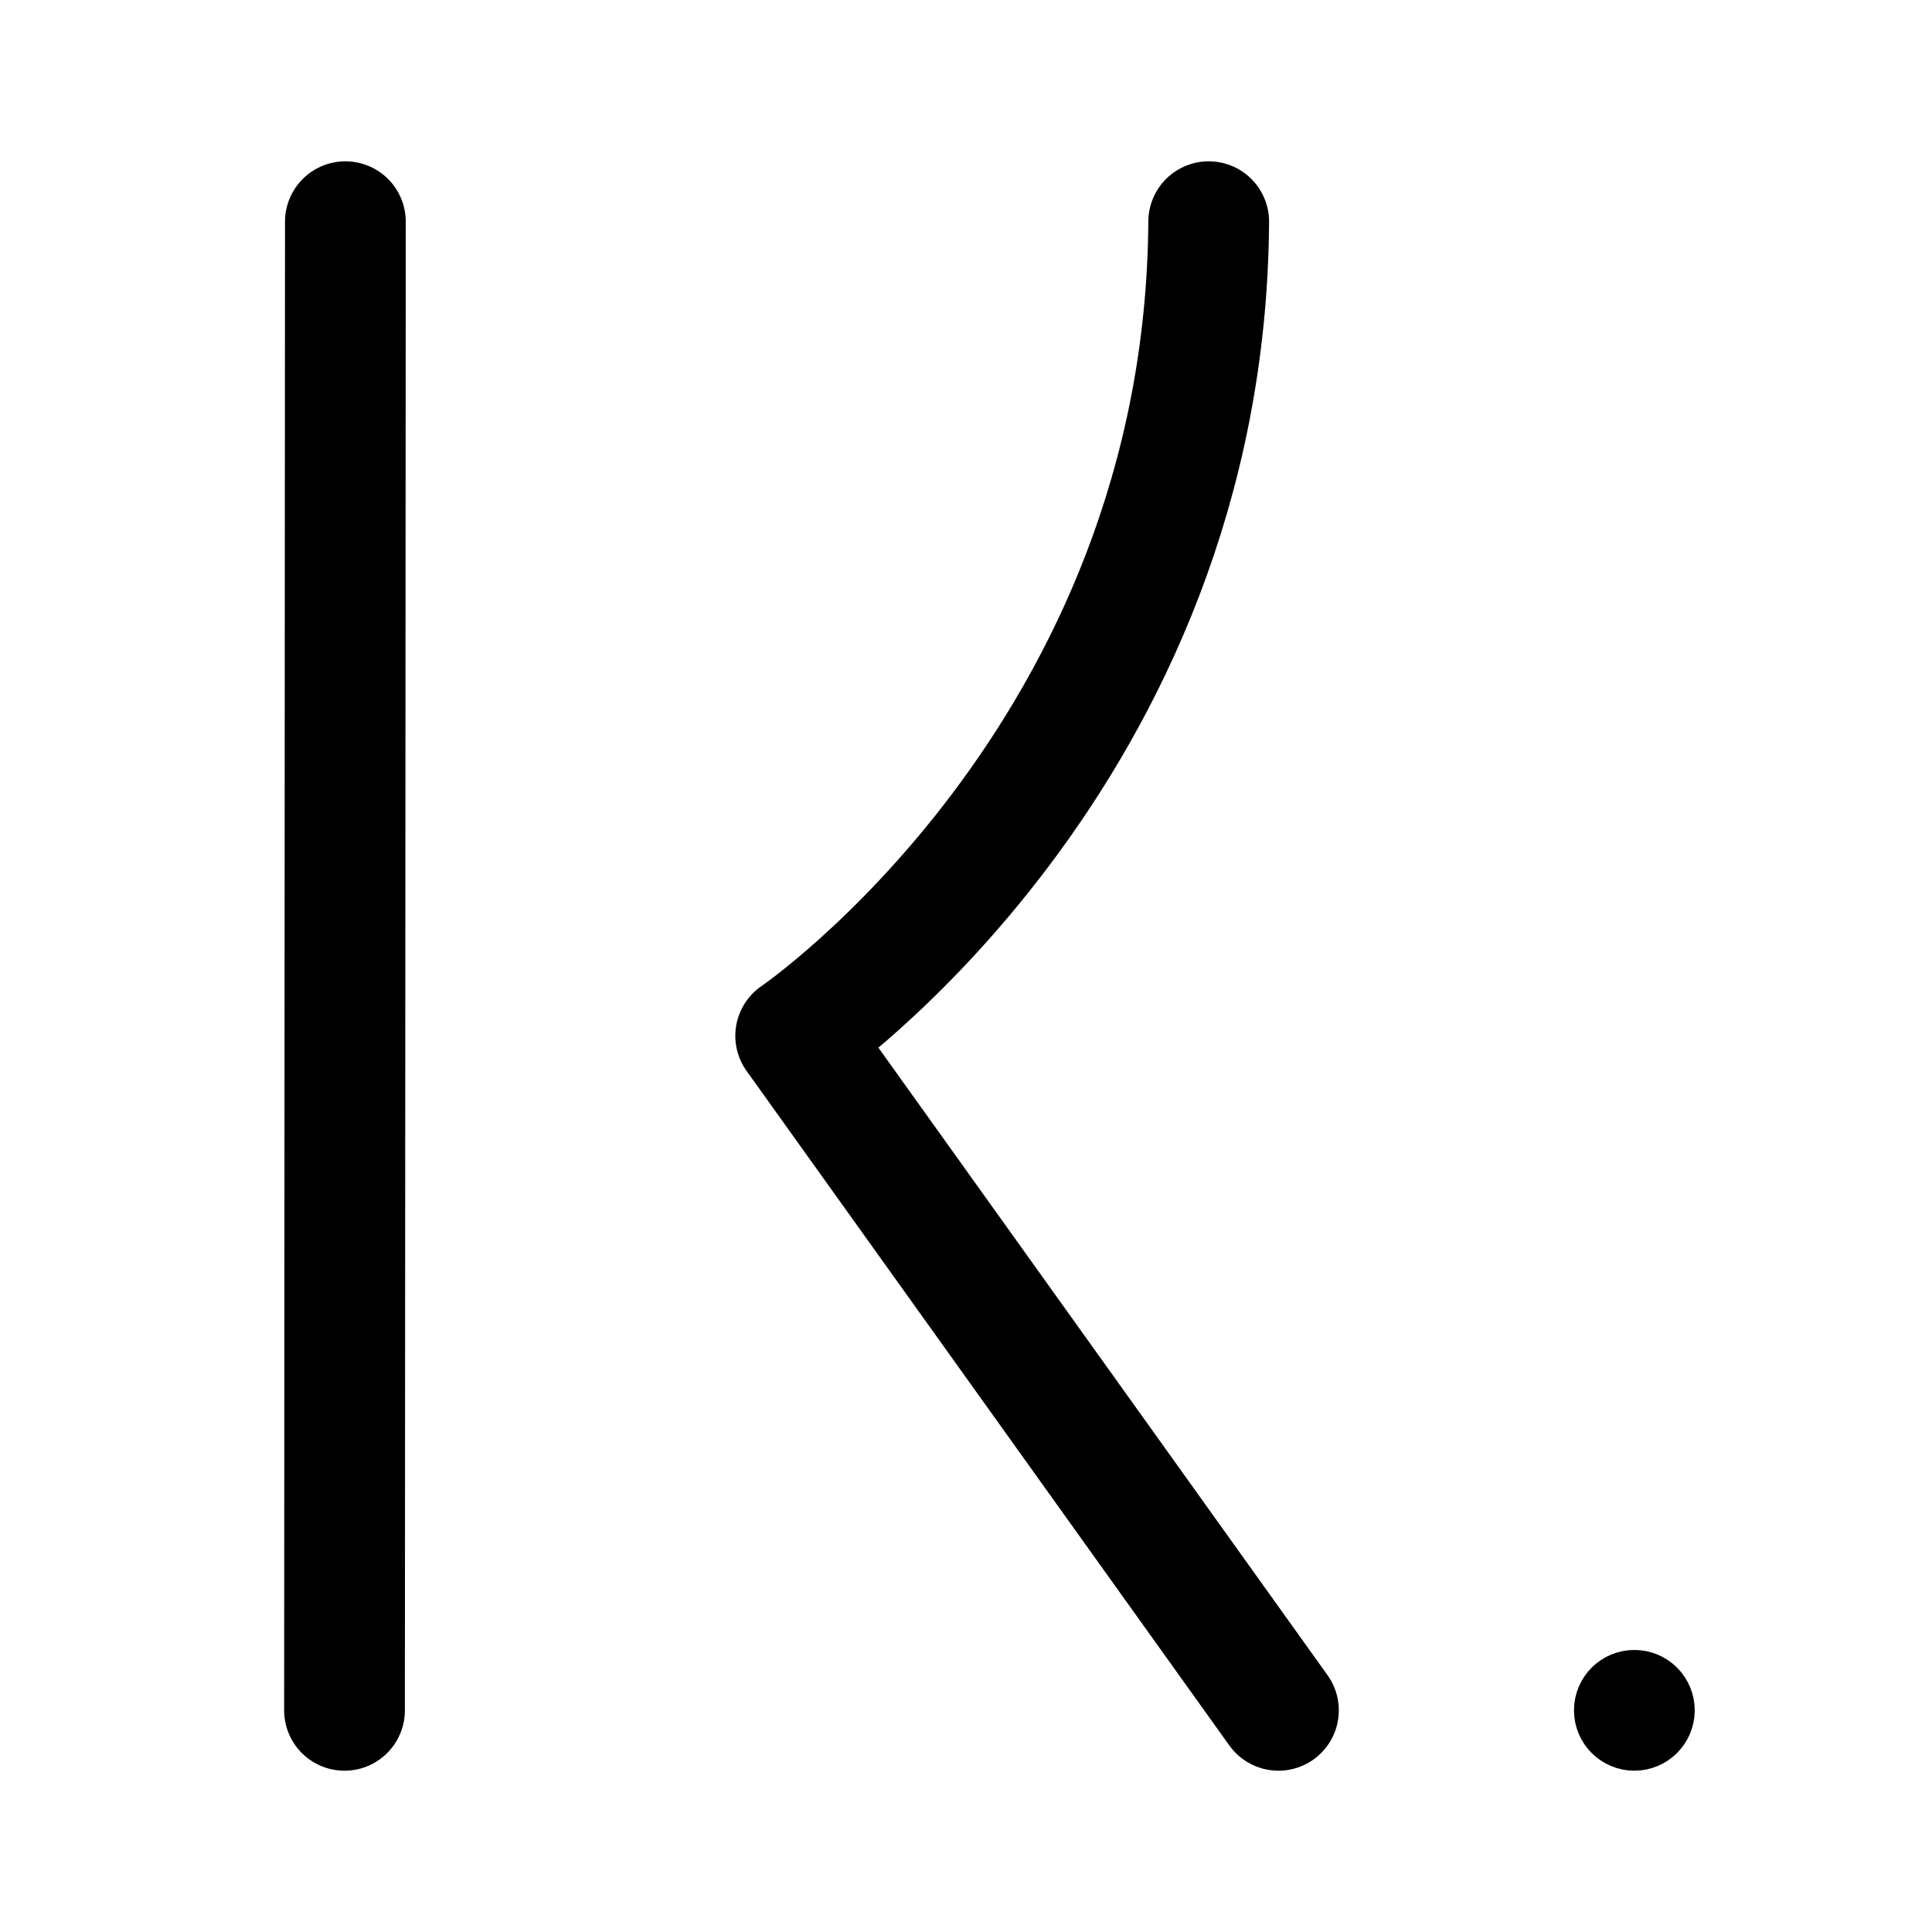
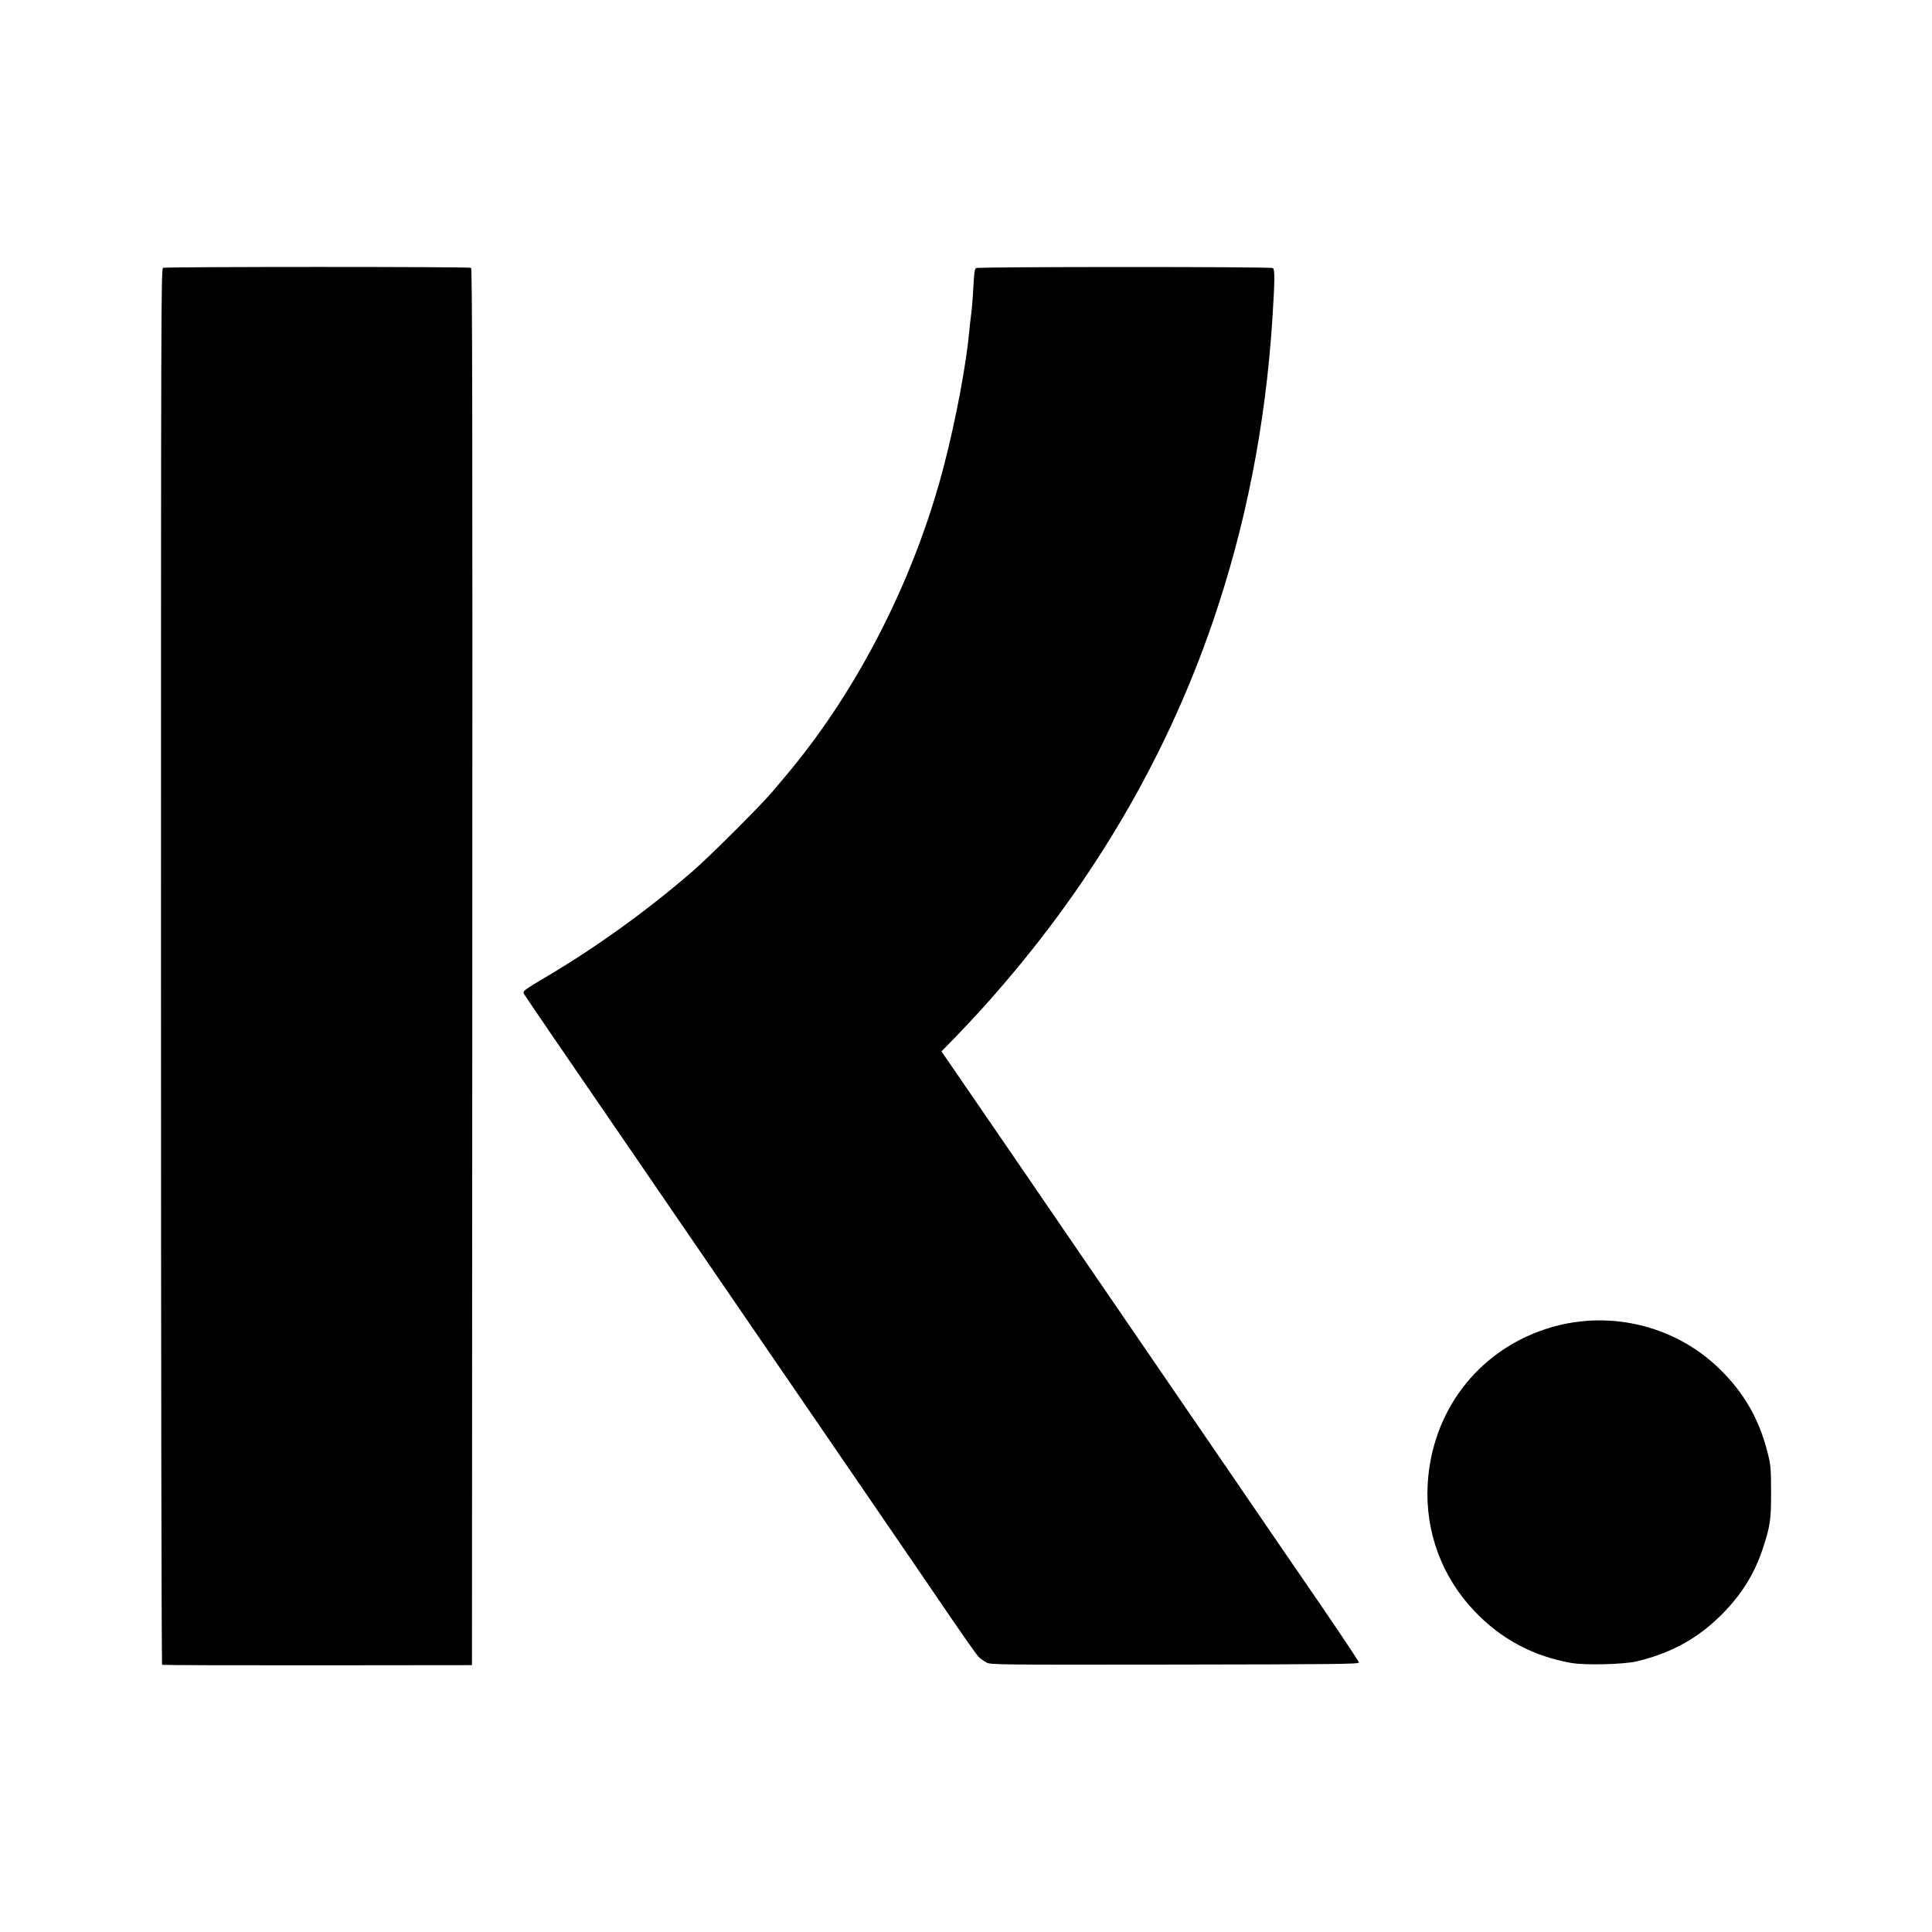
- <svg xmlns="http://www.w3.org/2000/svg" xml:space="preserve" width="192" height="192" viewBox="0 0 192 192">
-   <g stroke="#000" stroke-linecap="round" stroke-linejoin="round" stroke-miterlimit="15">
-     <path fill="none" stroke-width="12" d="m34.324 22.031-.087 147.94m85.883-147.94c-.346 53.176-41.045 80.909-41.045 80.909l47.975 67.03" style="paint-order:markers stroke fill" />
-     <circle cx="162.42" cy="169.97" r="2.33" stroke-width="7.339" style="paint-order:markers stroke fill" />
-   </g>
+ <svg xmlns="http://www.w3.org/2000/svg" id="vector" width="24.0" height="24.0" viewBox="0 0 24 24">
+   <path fill="#000" d="m2.014,20.679c-0.008,-0.005 -0.014,-3.546 -0.014,-8.675 -0,-8.257 0.001,-8.668 0.026,-8.677 0.038,-0.014 3.803,-0.015 3.826,-0 0.015,0.009 0.018,1.756 0.015,8.685l-0.004,8.673 -1.918,0.002c-1.055,0.001 -1.924,-0.002 -1.932,-0.006zM12.255,20.651c-0.033,-0.015 -0.079,-0.048 -0.101,-0.072 -0.035,-0.039 -0.225,-0.31 -0.549,-0.787 -0.057,-0.084 -0.159,-0.234 -0.228,-0.334 -0.069,-0.1 -0.354,-0.517 -0.634,-0.926 -0.927,-1.354 -1.431,-2.09 -1.737,-2.535 -0.468,-0.683 -0.538,-0.784 -0.746,-1.089 -0.107,-0.157 -0.242,-0.355 -0.301,-0.44 -0.151,-0.221 -0.539,-0.787 -1.019,-1.486 -0.227,-0.331 -0.42,-0.616 -0.429,-0.632 -0.021,-0.039 -0.019,-0.041 0.302,-0.232 0.616,-0.366 1.241,-0.818 1.791,-1.295 0.219,-0.19 0.853,-0.823 1.003,-1.002 0.062,-0.074 0.142,-0.17 0.178,-0.212 0.882,-1.054 1.584,-2.439 1.944,-3.836 0.148,-0.573 0.275,-1.252 0.312,-1.662 0.005,-0.058 0.016,-0.154 0.024,-0.212 0.008,-0.058 0.02,-0.207 0.026,-0.331 0.009,-0.17 0.017,-0.228 0.034,-0.238 0.028,-0.017 3.659,-0.018 3.687,-0 0.026,0.016 0.024,0.167 -0.007,0.646 -0.086,1.319 -0.333,2.566 -0.742,3.757 -0.595,1.73 -1.538,3.319 -2.823,4.752 -0.108,0.121 -0.276,0.3 -0.371,0.398l-0.174,0.178 0.087,0.126c0.114,0.166 0.587,0.855 0.761,1.109 0.075,0.11 0.36,0.525 0.631,0.922 0.919,1.342 1.417,2.069 2.115,3.089 0.383,0.559 0.731,1.068 0.774,1.131 0.445,0.644 0.817,1.196 0.818,1.214 0.001,0.02 -0.263,0.023 -2.283,0.026 -2.197,0.003 -2.287,0.002 -2.345,-0.025zM19.519,20.658c-0.476,-0.085 -0.871,-0.296 -1.201,-0.642 -0.407,-0.426 -0.615,-0.99 -0.583,-1.575 0.05,-0.902 0.612,-1.646 1.456,-1.928 0.756,-0.253 1.595,-0.064 2.163,0.485 0.309,0.299 0.5,0.631 0.606,1.055 0.036,0.146 0.04,0.187 0.041,0.471 0.001,0.351 -0.01,0.429 -0.1,0.705 -0.103,0.316 -0.267,0.581 -0.514,0.828 -0.297,0.297 -0.624,0.477 -1.054,0.581 -0.16,0.038 -0.643,0.05 -0.812,0.02z" stroke-width="0.015" id="path_0" />
</svg>
